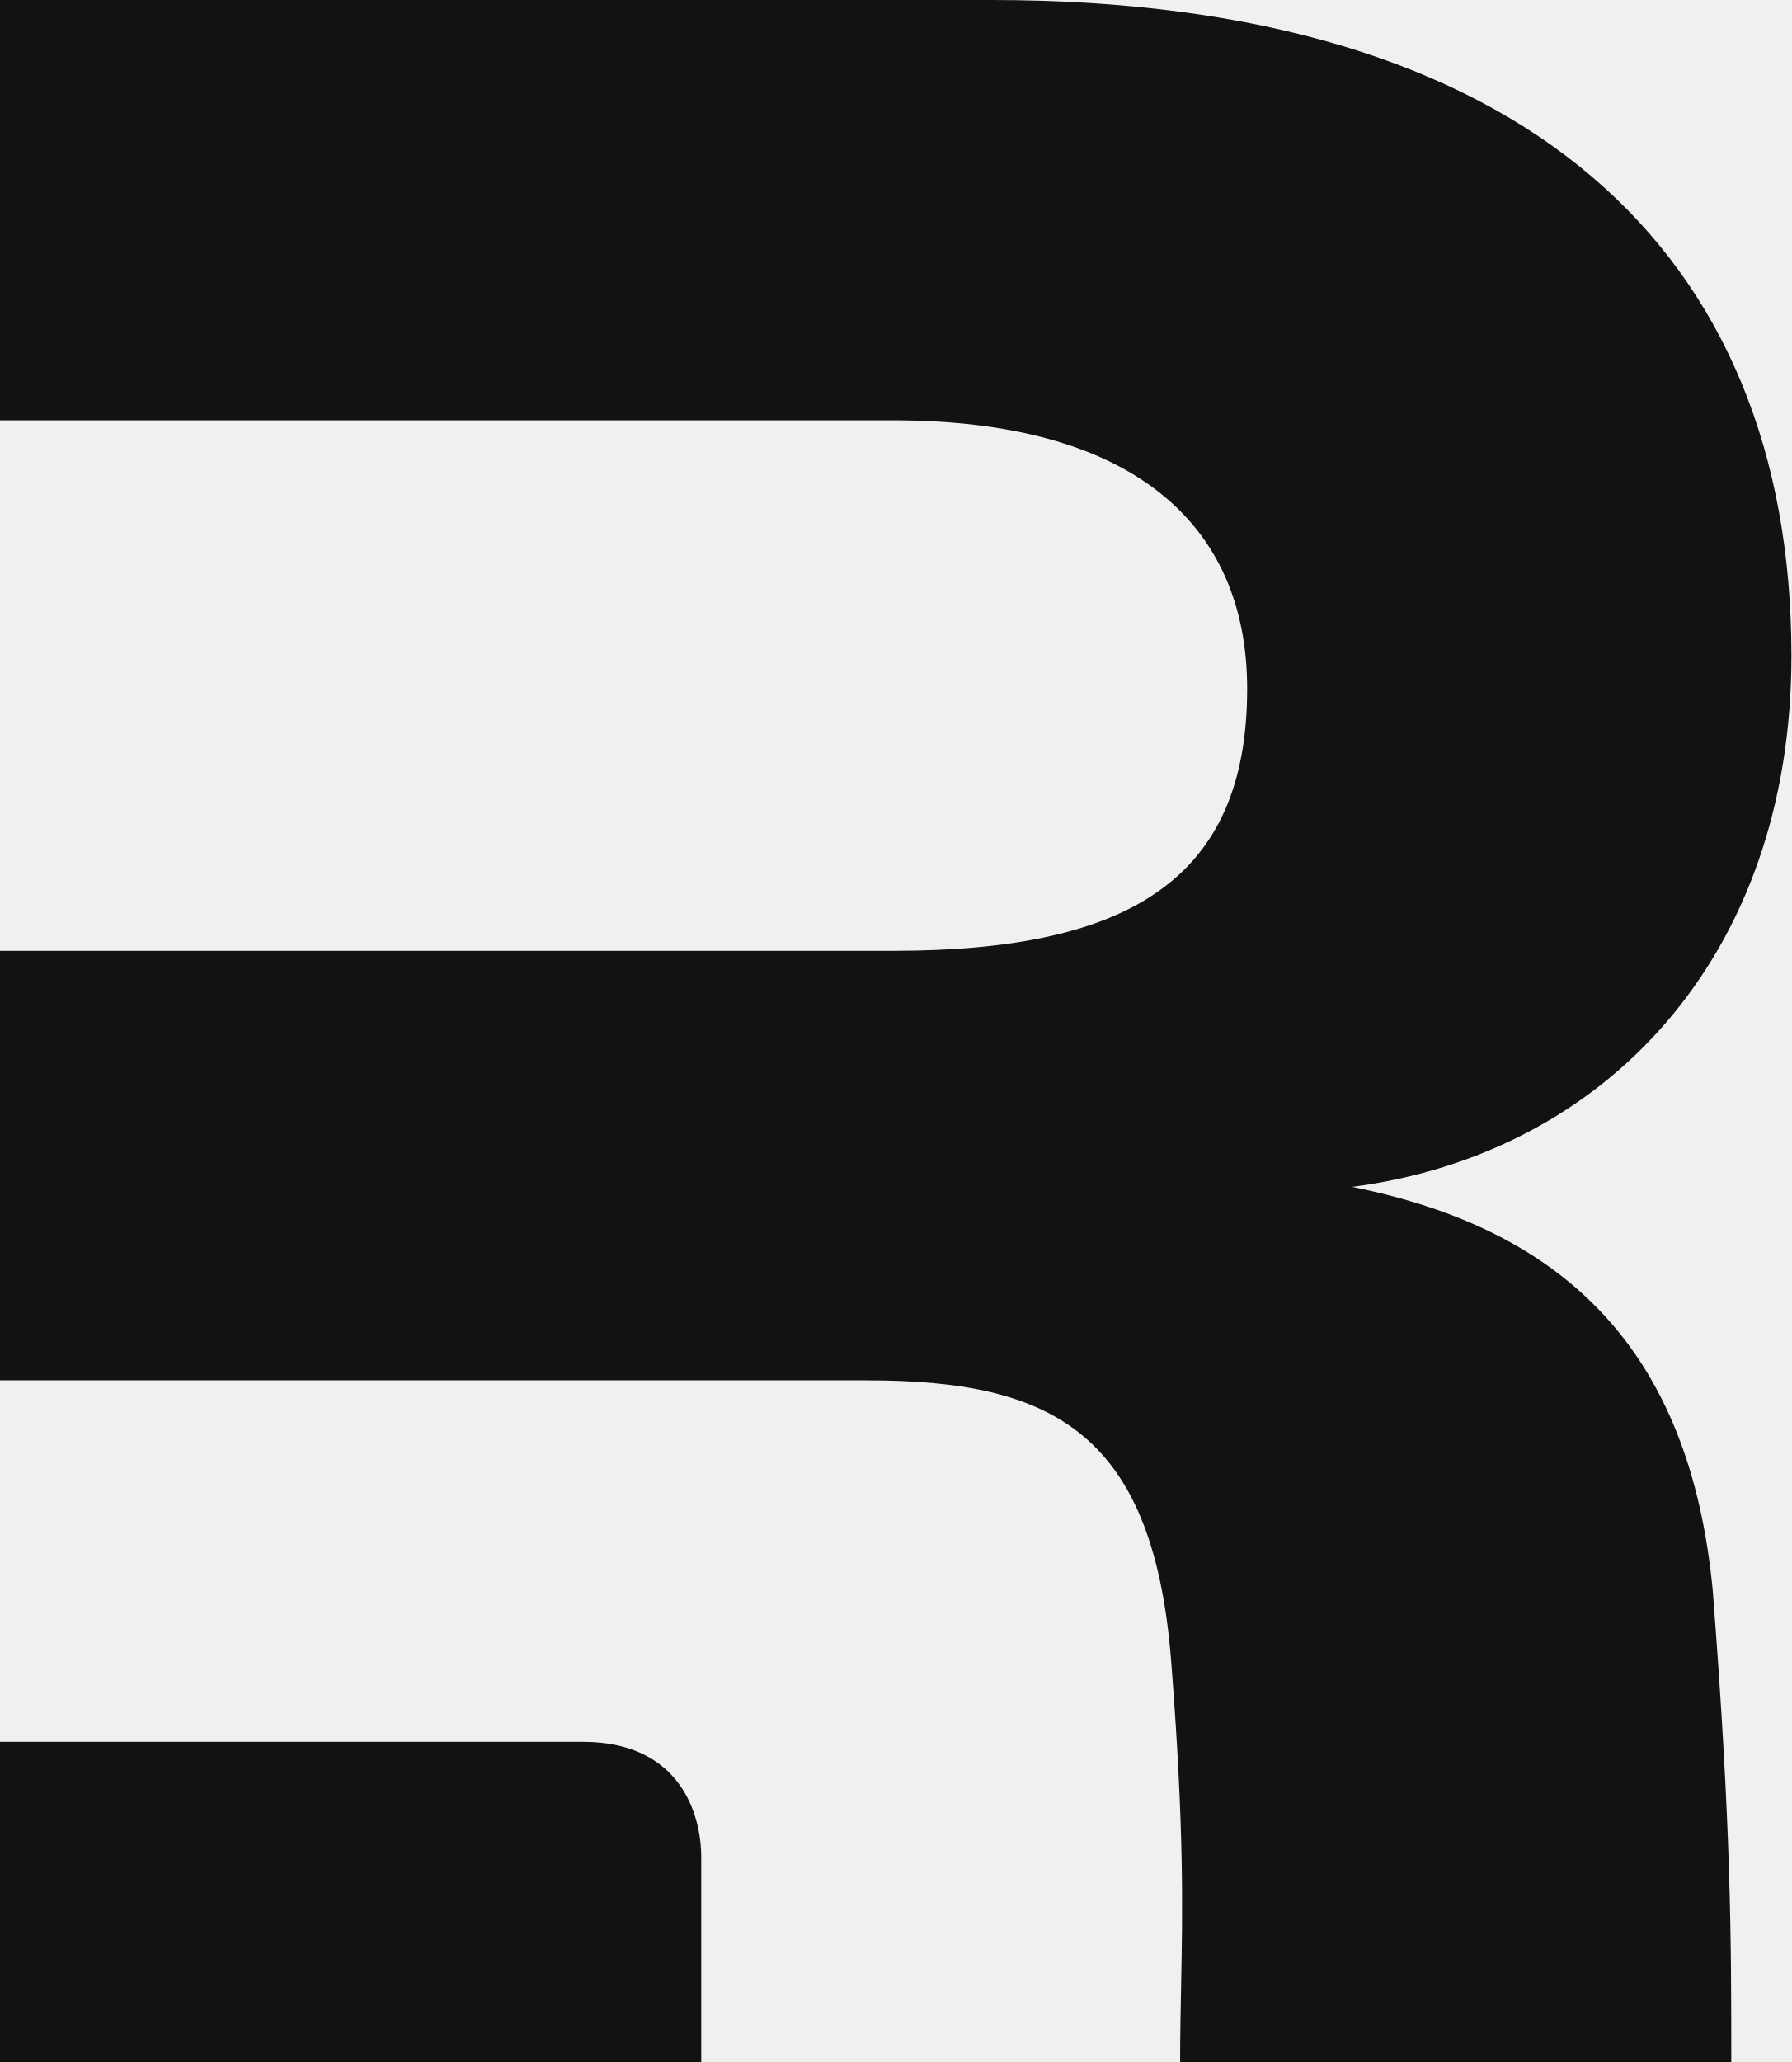
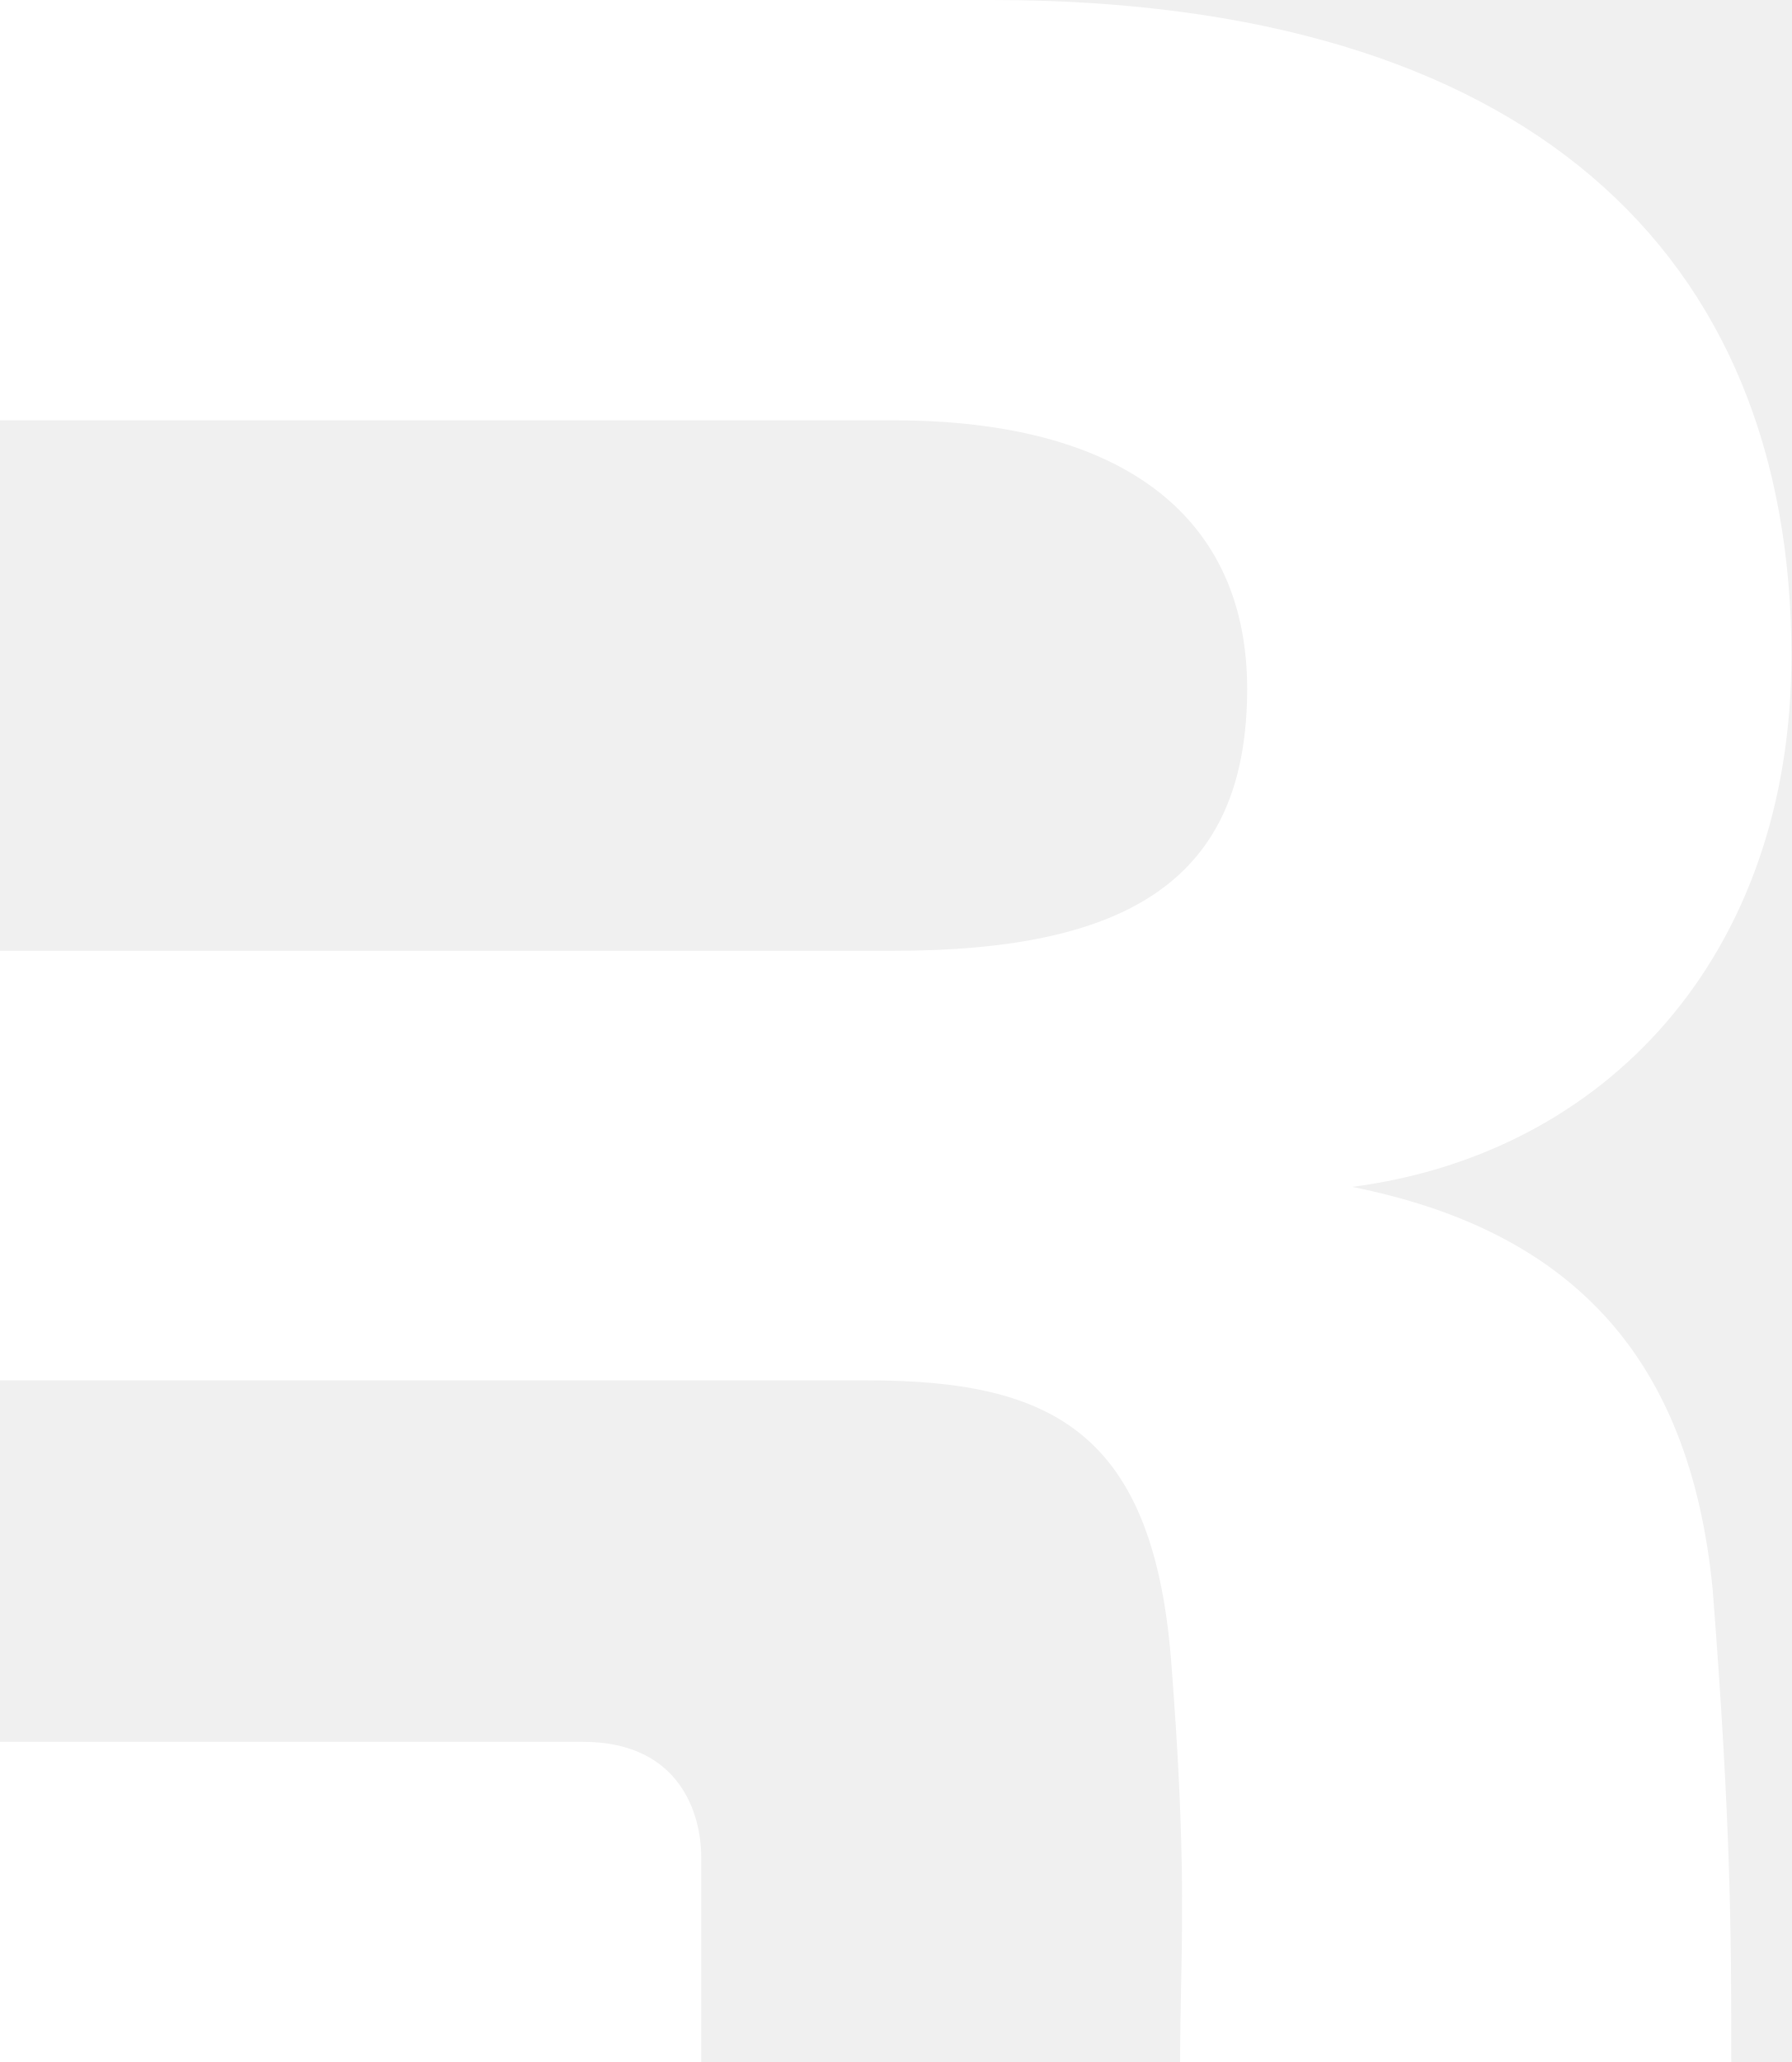
<svg xmlns="http://www.w3.org/2000/svg" shape-rendering="geometricPrecision" text-rendering="geometricPrecision" image-rendering="optimizeQuality" fill-rule="evenodd" clip-rule="evenodd" viewBox="0 0 445 512.13">
-   <path fill="#121212" fill-rule="nonzero" d="M0 512.13v-79.52h144.76c24.18 0 29.43 17.93 29.43 28.62v50.9H0zm425.45-117.19c4.61 59.17 4.61 86.91 4.61 117.19H293.15c0-6.6.12-12.63.24-18.75.37-19.01.76-38.84-2.32-78.89-4.08-58.63-29.32-71.66-75.75-71.66H0V236.15h221.84c58.64 0 87.96-17.84 87.96-65.07 0-41.53-29.32-66.69-87.96-66.69H0V0h246.27C379.03 0 445 62.7 445 162.86c0 74.92-46.42 123.78-109.14 131.92 52.94 10.59 83.89 40.72 89.59 100.16z" />
+   <path fill="#FFFFFF" fill-rule="nonzero" d="M0 512.13v-79.52h144.76c24.18 0 29.43 17.93 29.43 28.62v50.9H0zm425.45-117.19c4.61 59.17 4.61 86.91 4.61 117.19H293.15c0-6.6.12-12.63.24-18.75.37-19.01.76-38.84-2.32-78.89-4.08-58.63-29.32-71.66-75.75-71.66H0V236.15h221.84c58.64 0 87.96-17.84 87.96-65.07 0-41.53-29.32-66.69-87.96-66.69H0V0h246.27C379.03 0 445 62.7 445 162.86c0 74.92-46.42 123.78-109.14 131.92 52.94 10.59 83.89 40.72 89.59 100.16z" />
</svg>
